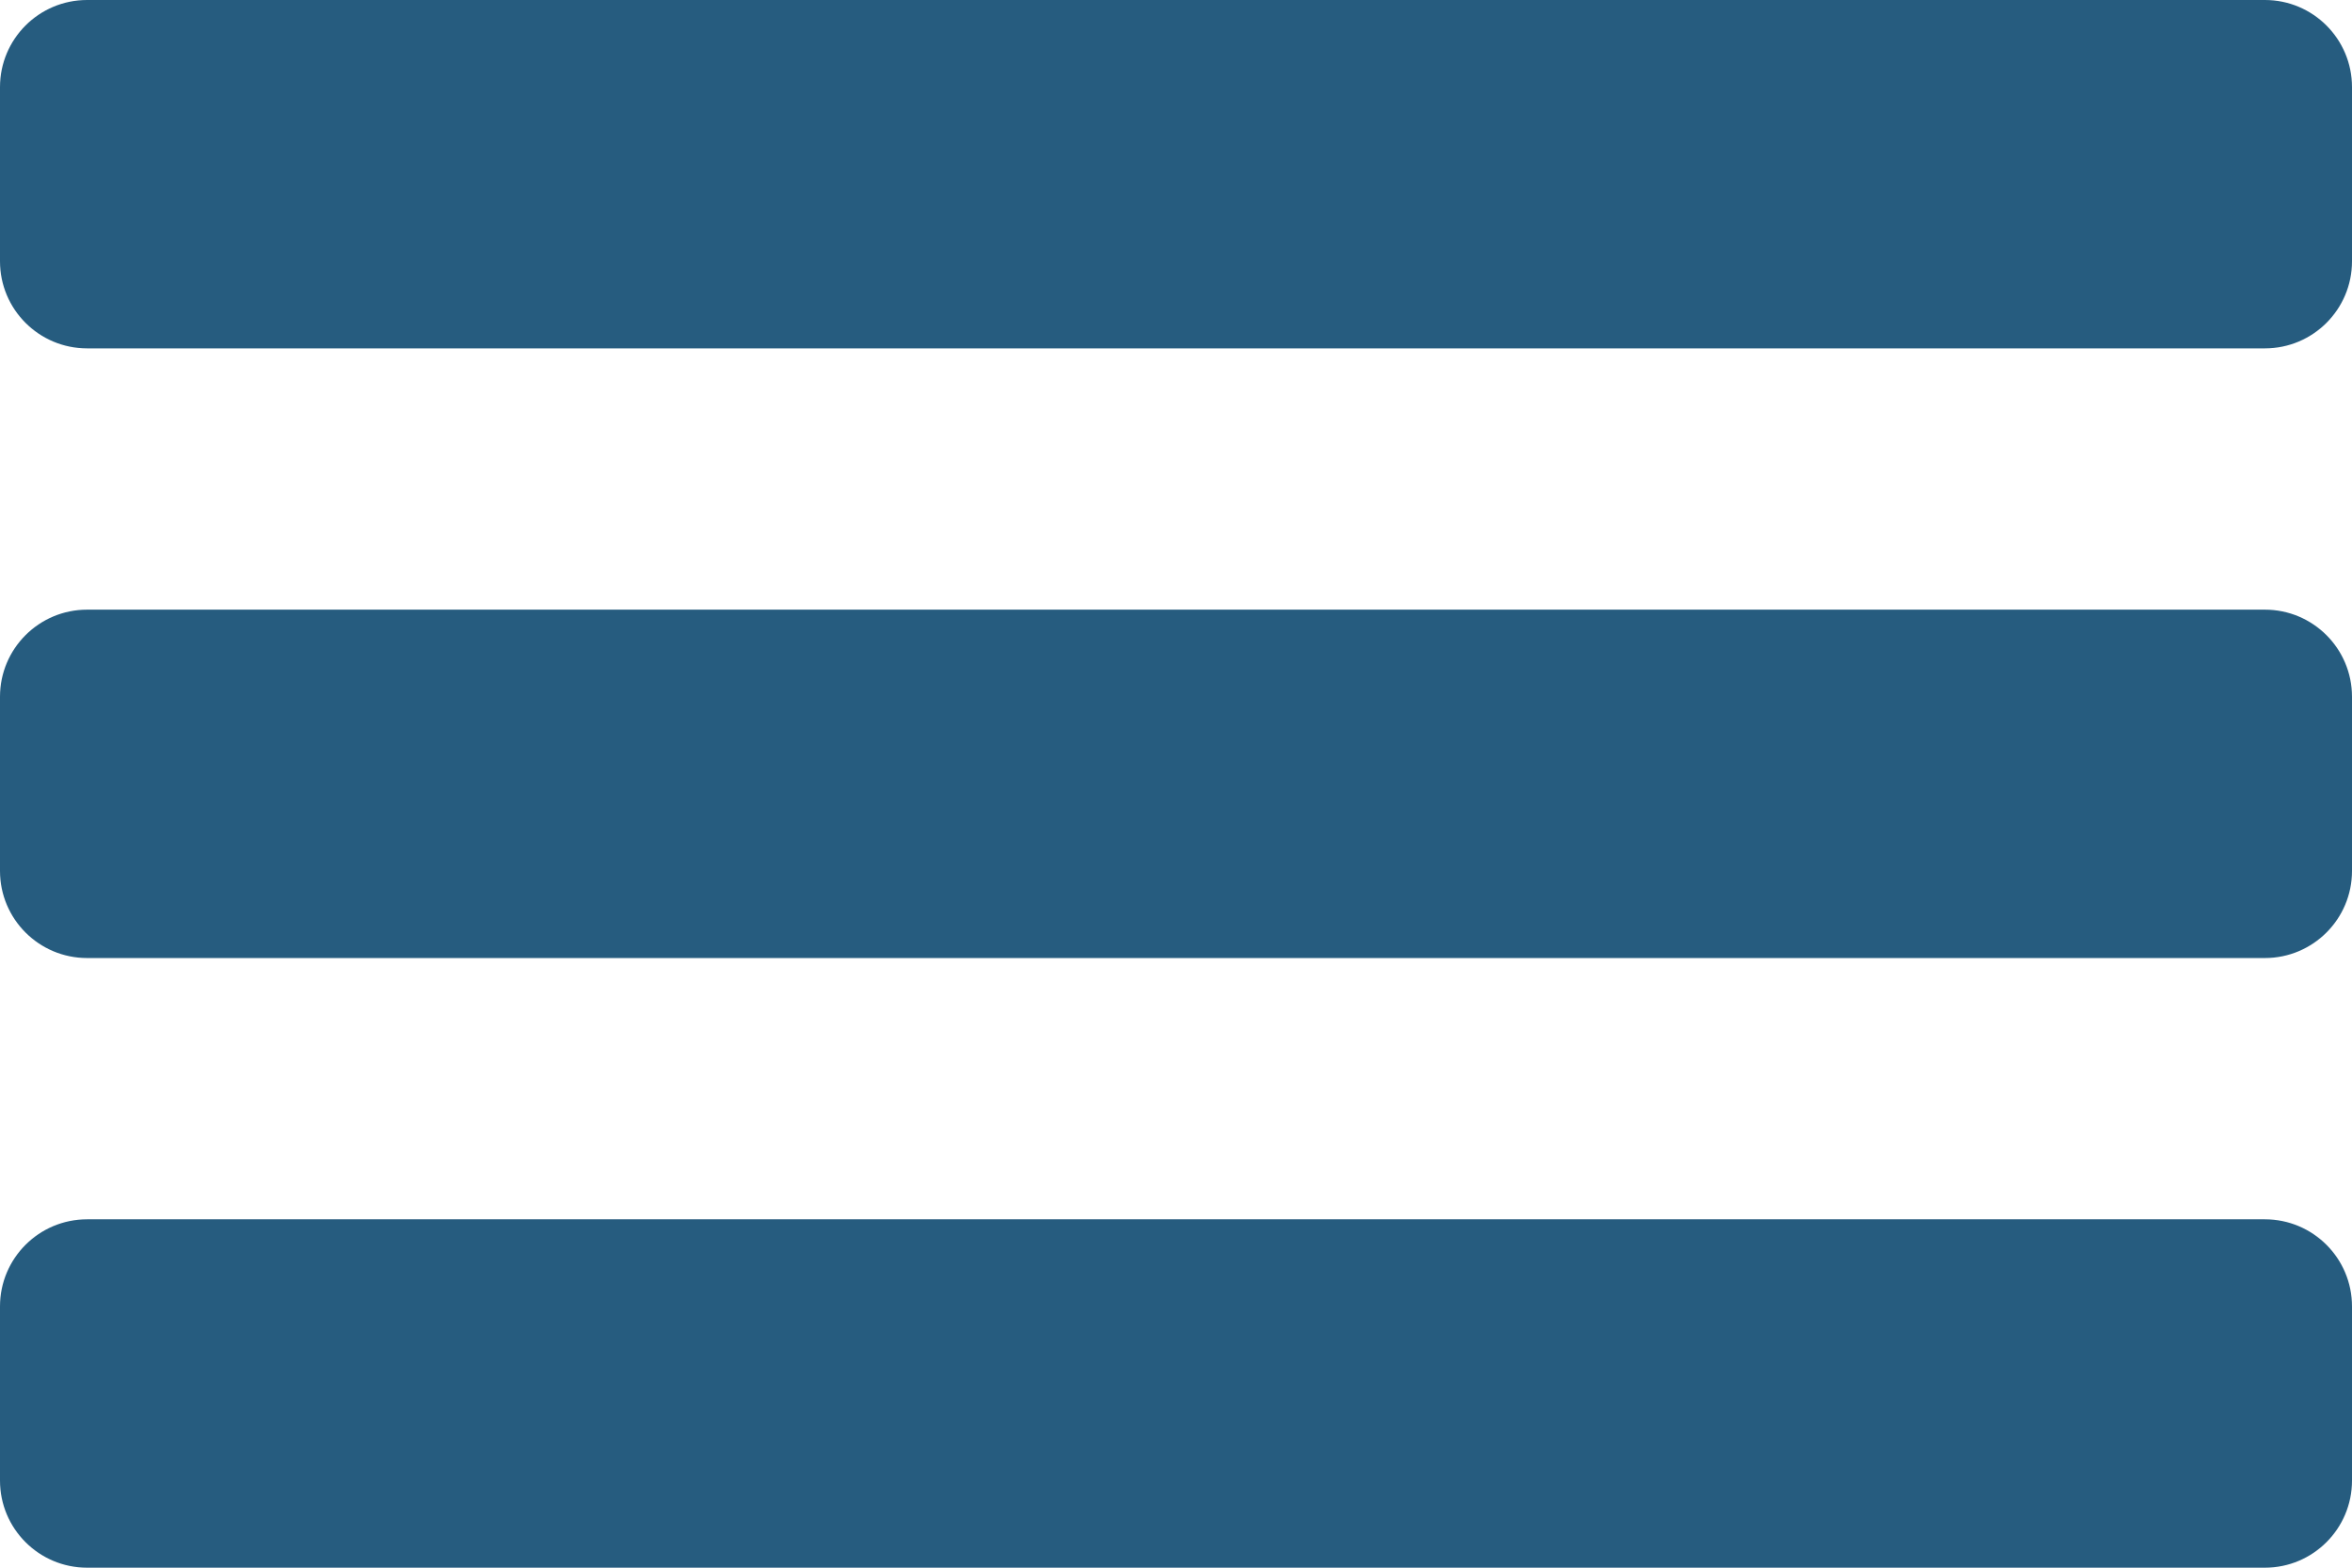
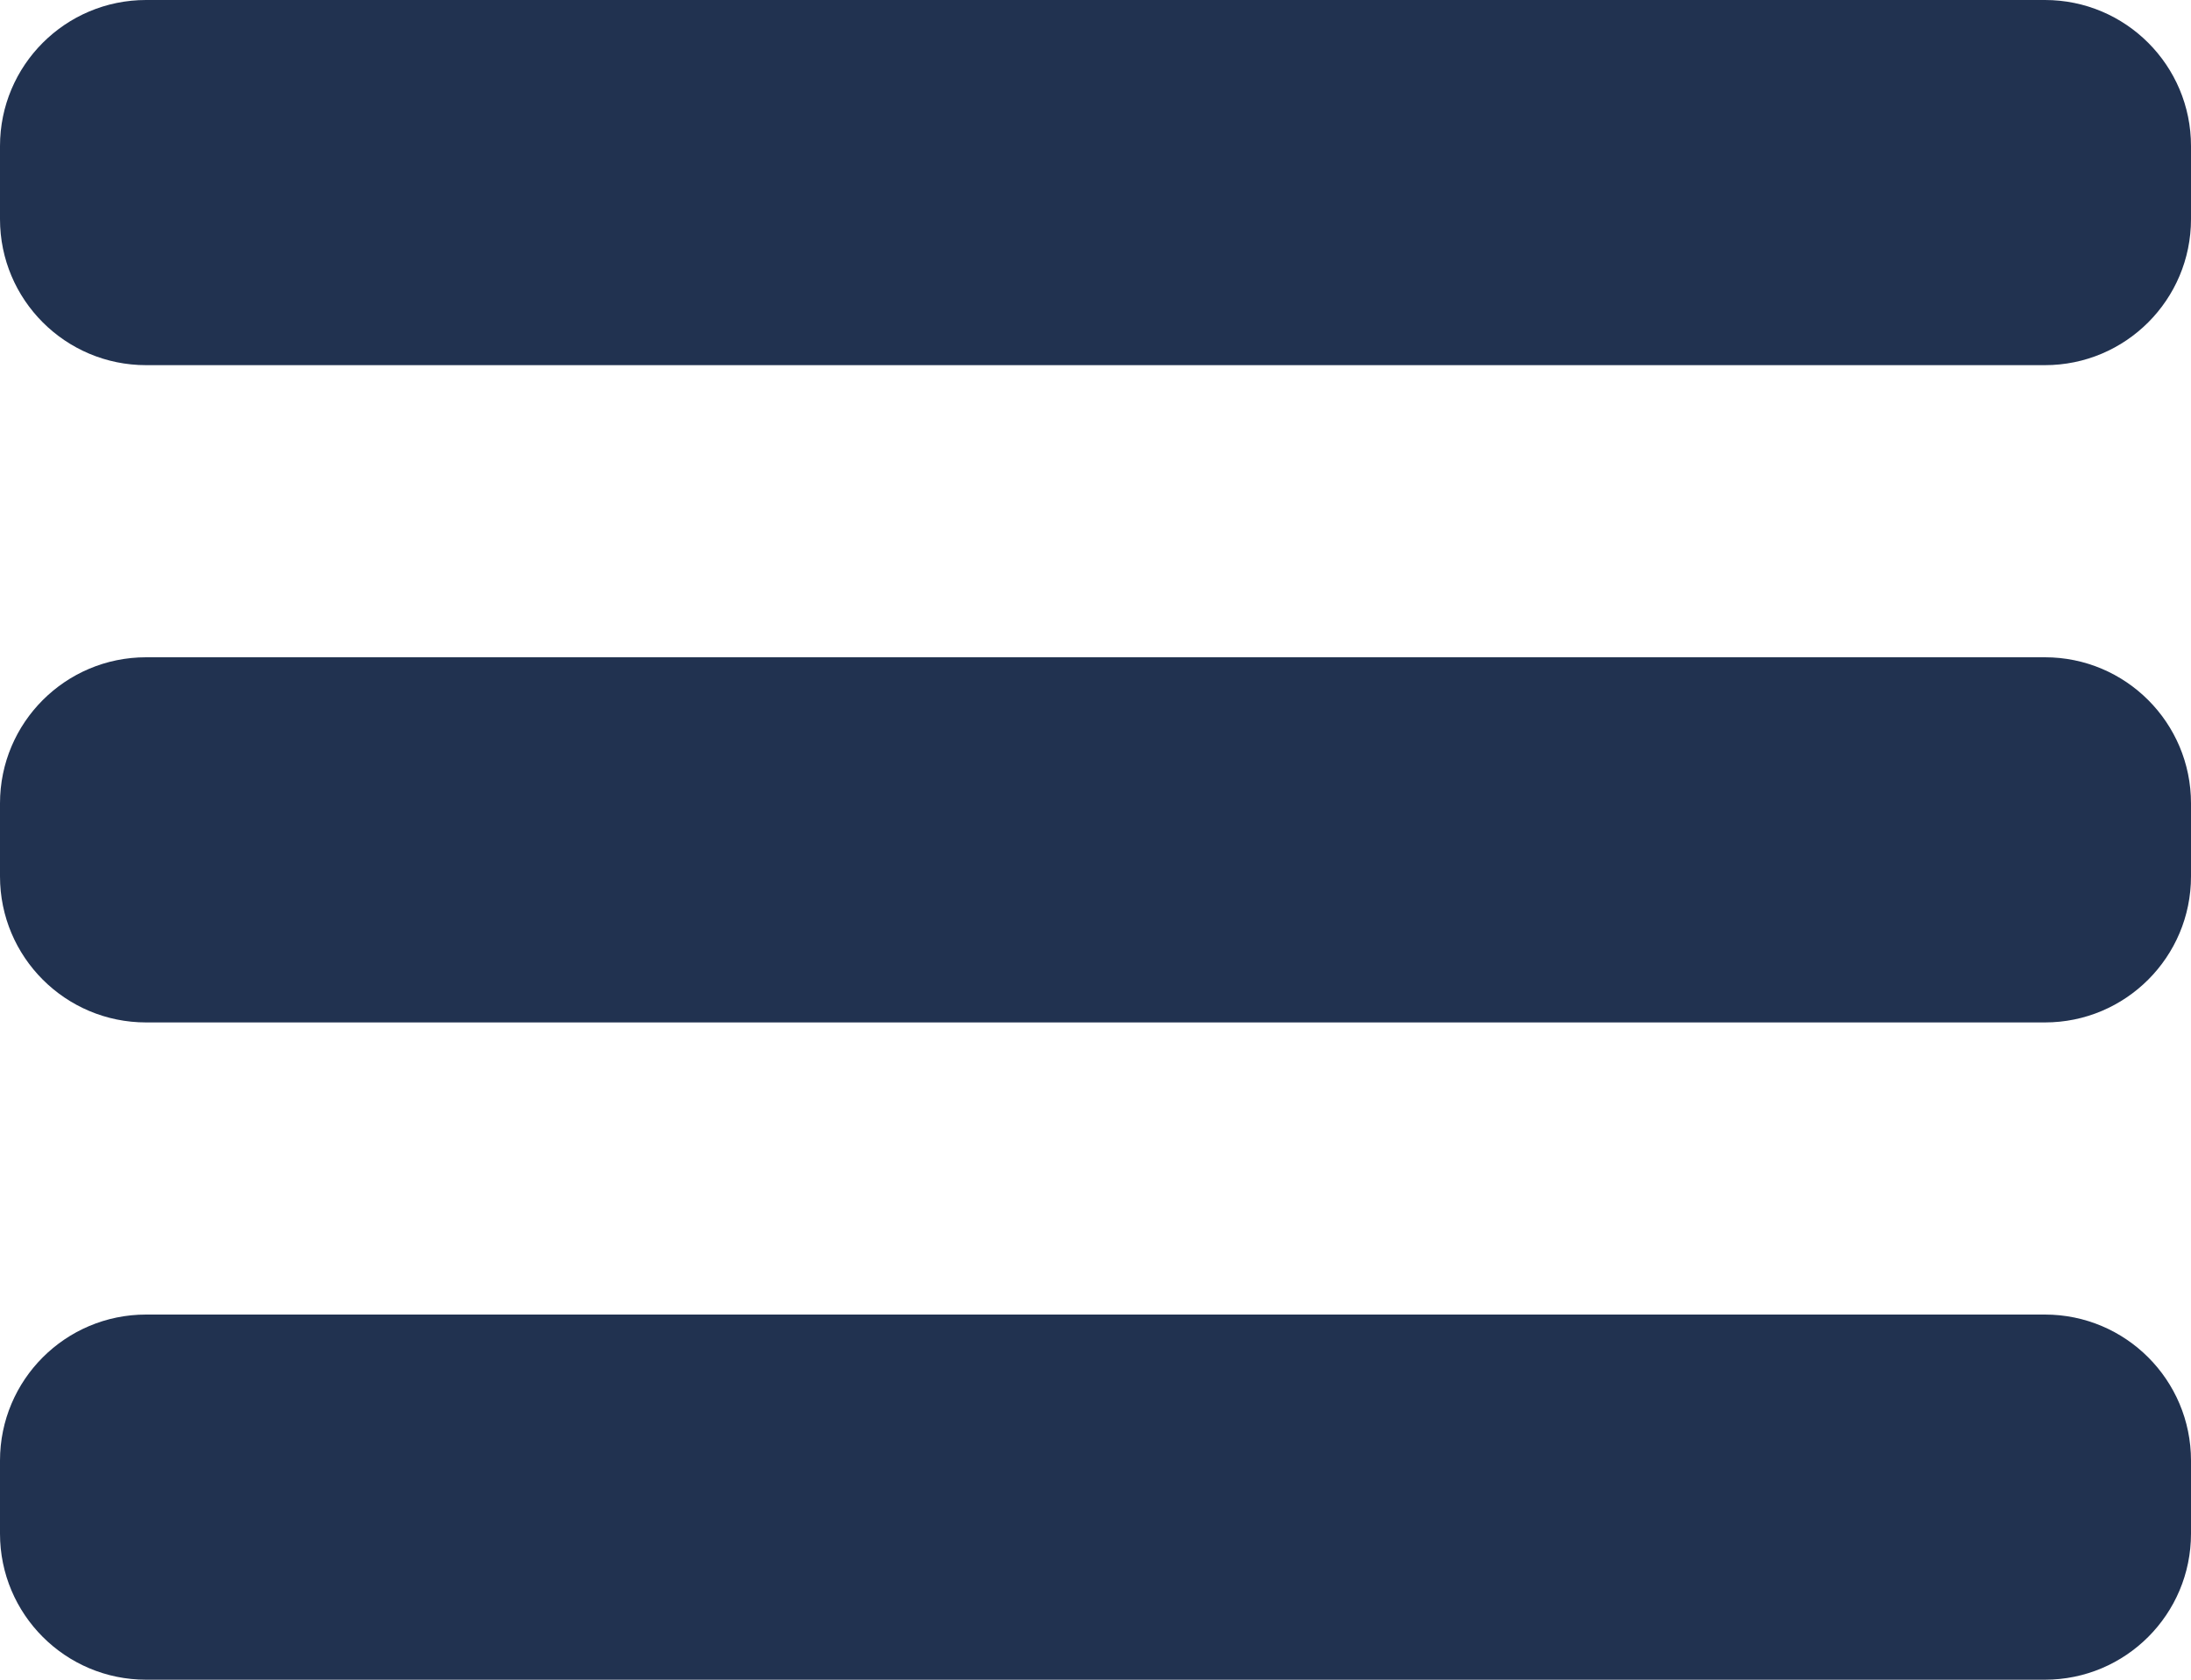
- <svg xmlns="http://www.w3.org/2000/svg" width="27" height="18" viewBox="0 0 27 18">
-   <g id="Group_167" data-name="Group 167" transform="translate(-93 -29)">
-     <rect id="Rectangle_794" data-name="Rectangle 794" width="27" height="4" rx="1" transform="translate(93 29)" fill="#265c7f" />
-     <rect id="Rectangle_795" data-name="Rectangle 795" width="27" height="4" rx="1" transform="translate(93 36)" fill="#265c7f" />
-     <rect id="Rectangle_796" data-name="Rectangle 796" width="27" height="4" rx="1" transform="translate(93 43)" fill="#265c7f" />
+ <svg xmlns="http://www.w3.org/2000/svg" width="30" height="23" viewBox="0 0 30 23">
+   <g id="Group_262" data-name="Group 262" transform="translate(-928 -373)">
+     <rect id="Rectangle_910" data-name="Rectangle 910" width="30" height="5" rx="2" transform="translate(928 373)" fill="#213250" />
+     <rect id="Rectangle_911" data-name="Rectangle 911" width="30" height="5" rx="2" transform="translate(928 382)" fill="#213250" />
+     <rect id="Rectangle_912" data-name="Rectangle 912" width="30" height="5" rx="2" transform="translate(928 391)" fill="#213250" />
  </g>
</svg>
